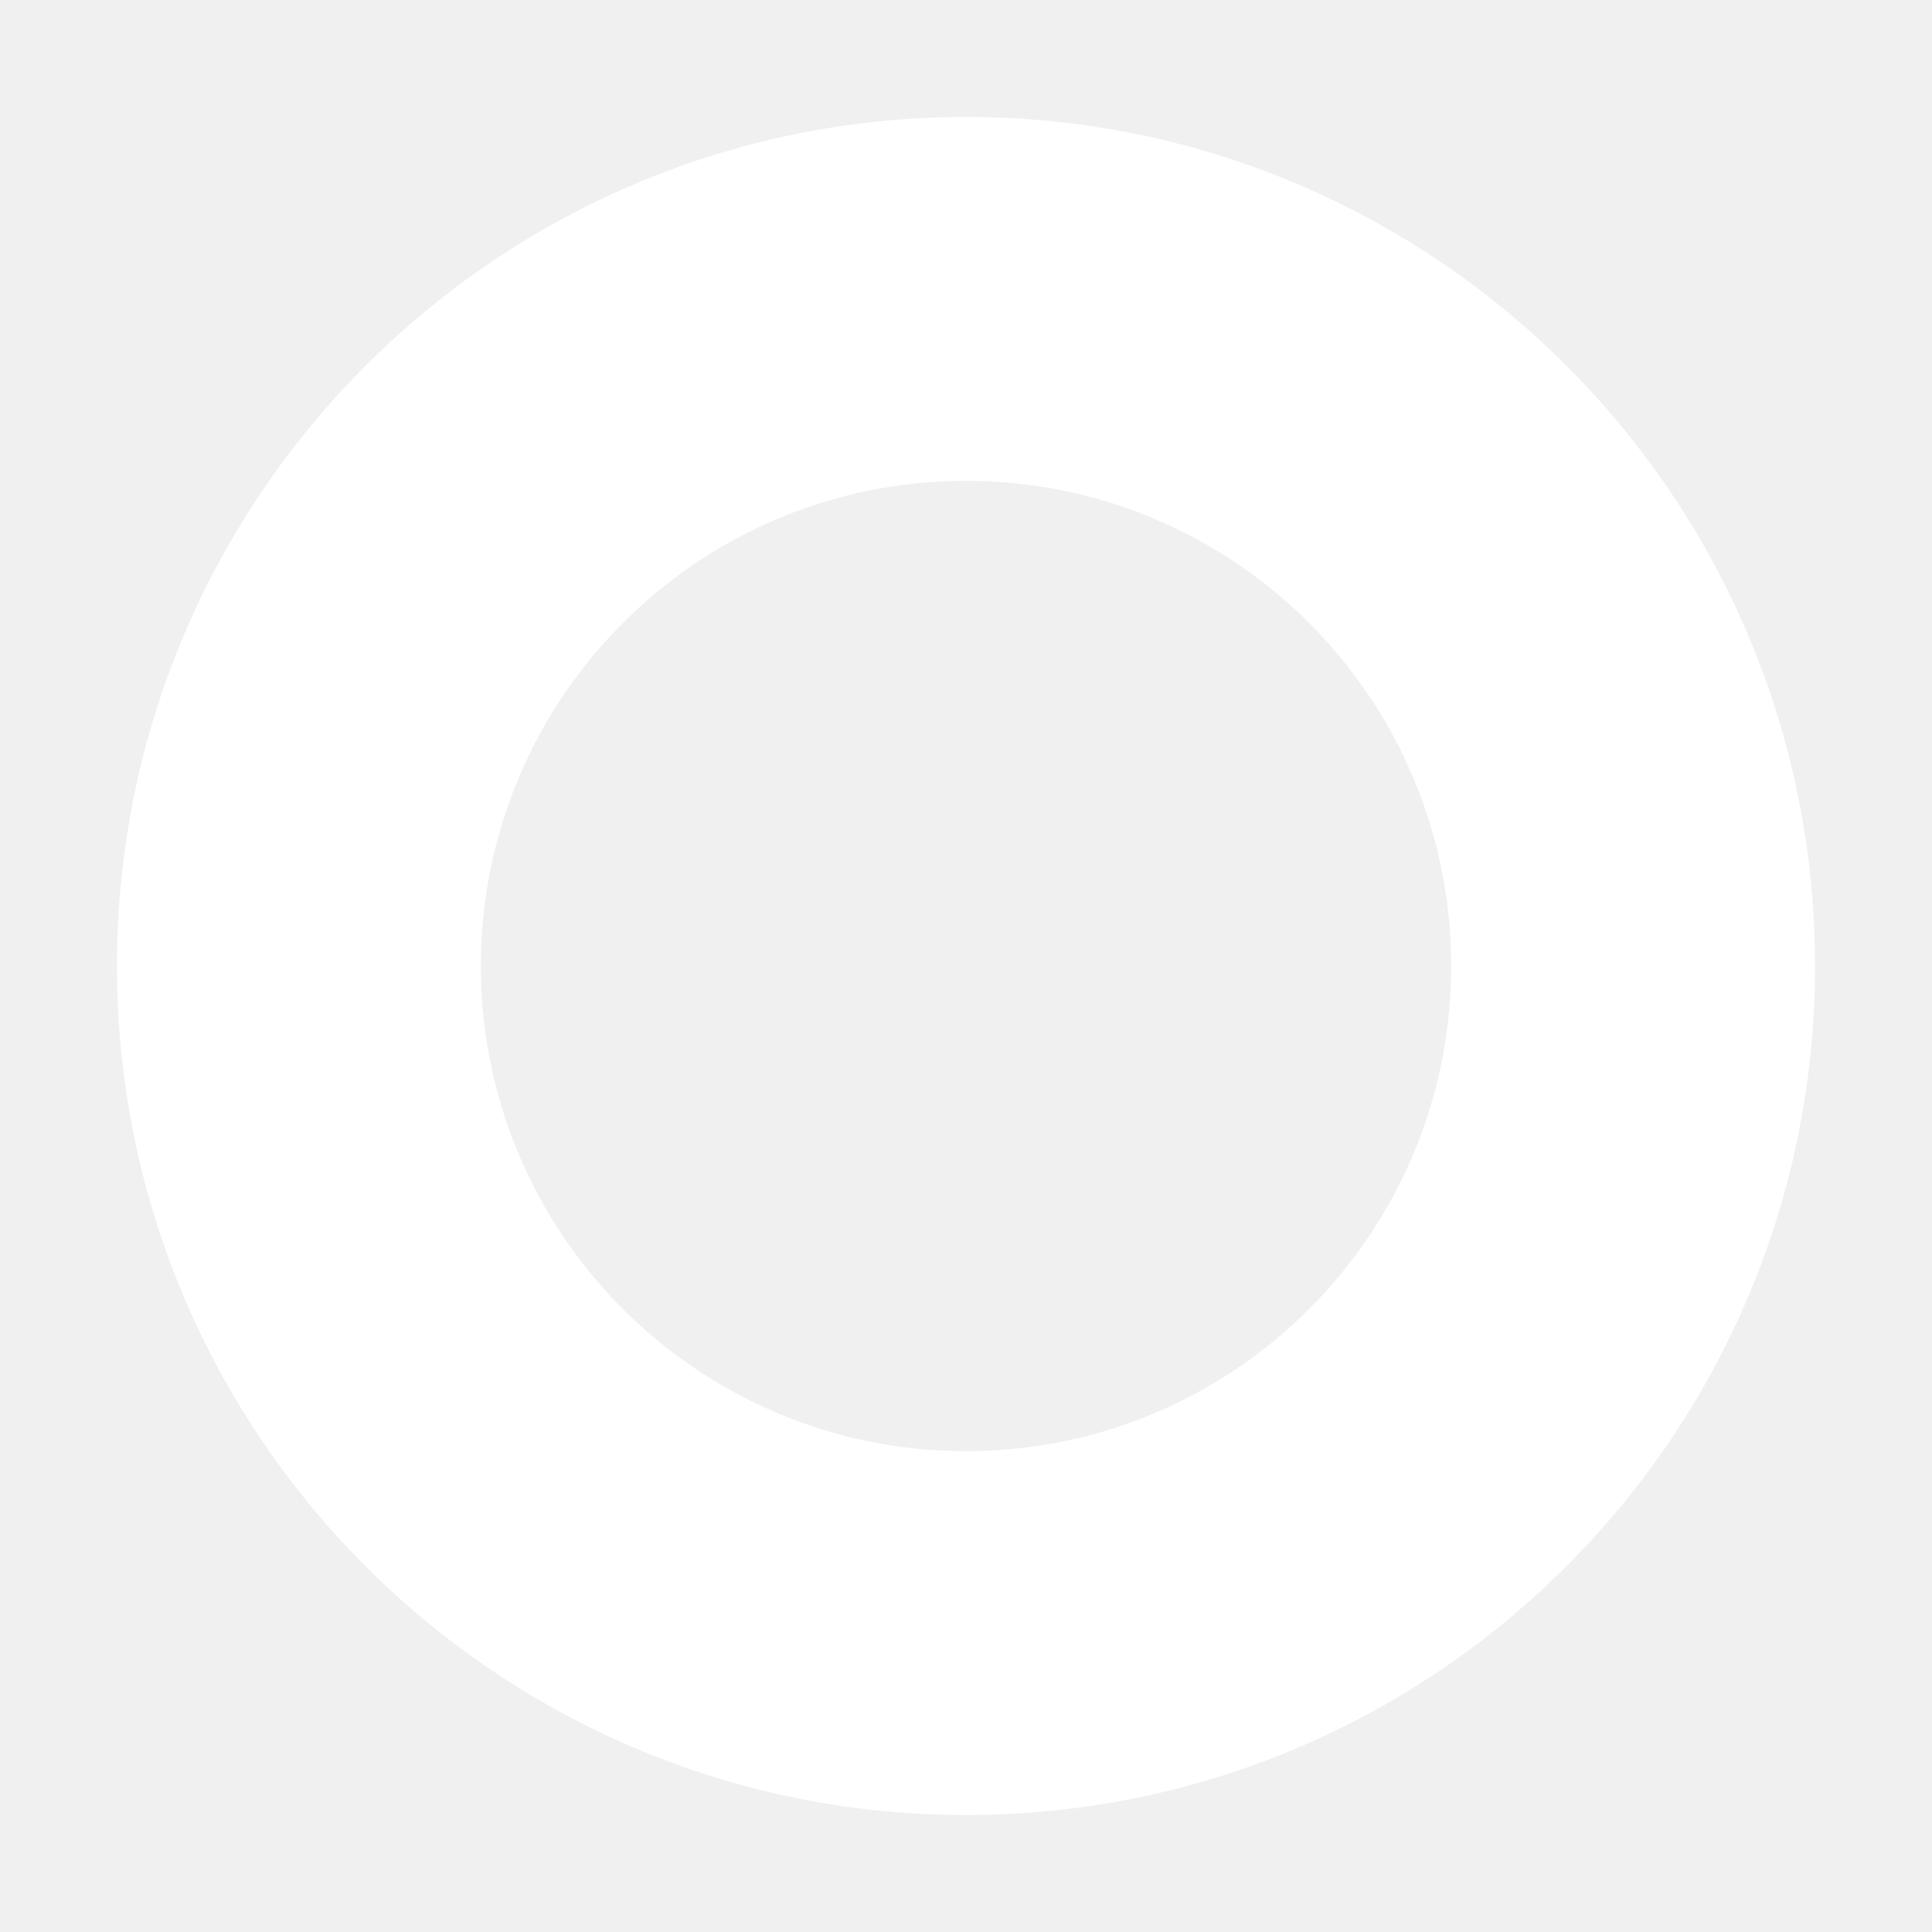
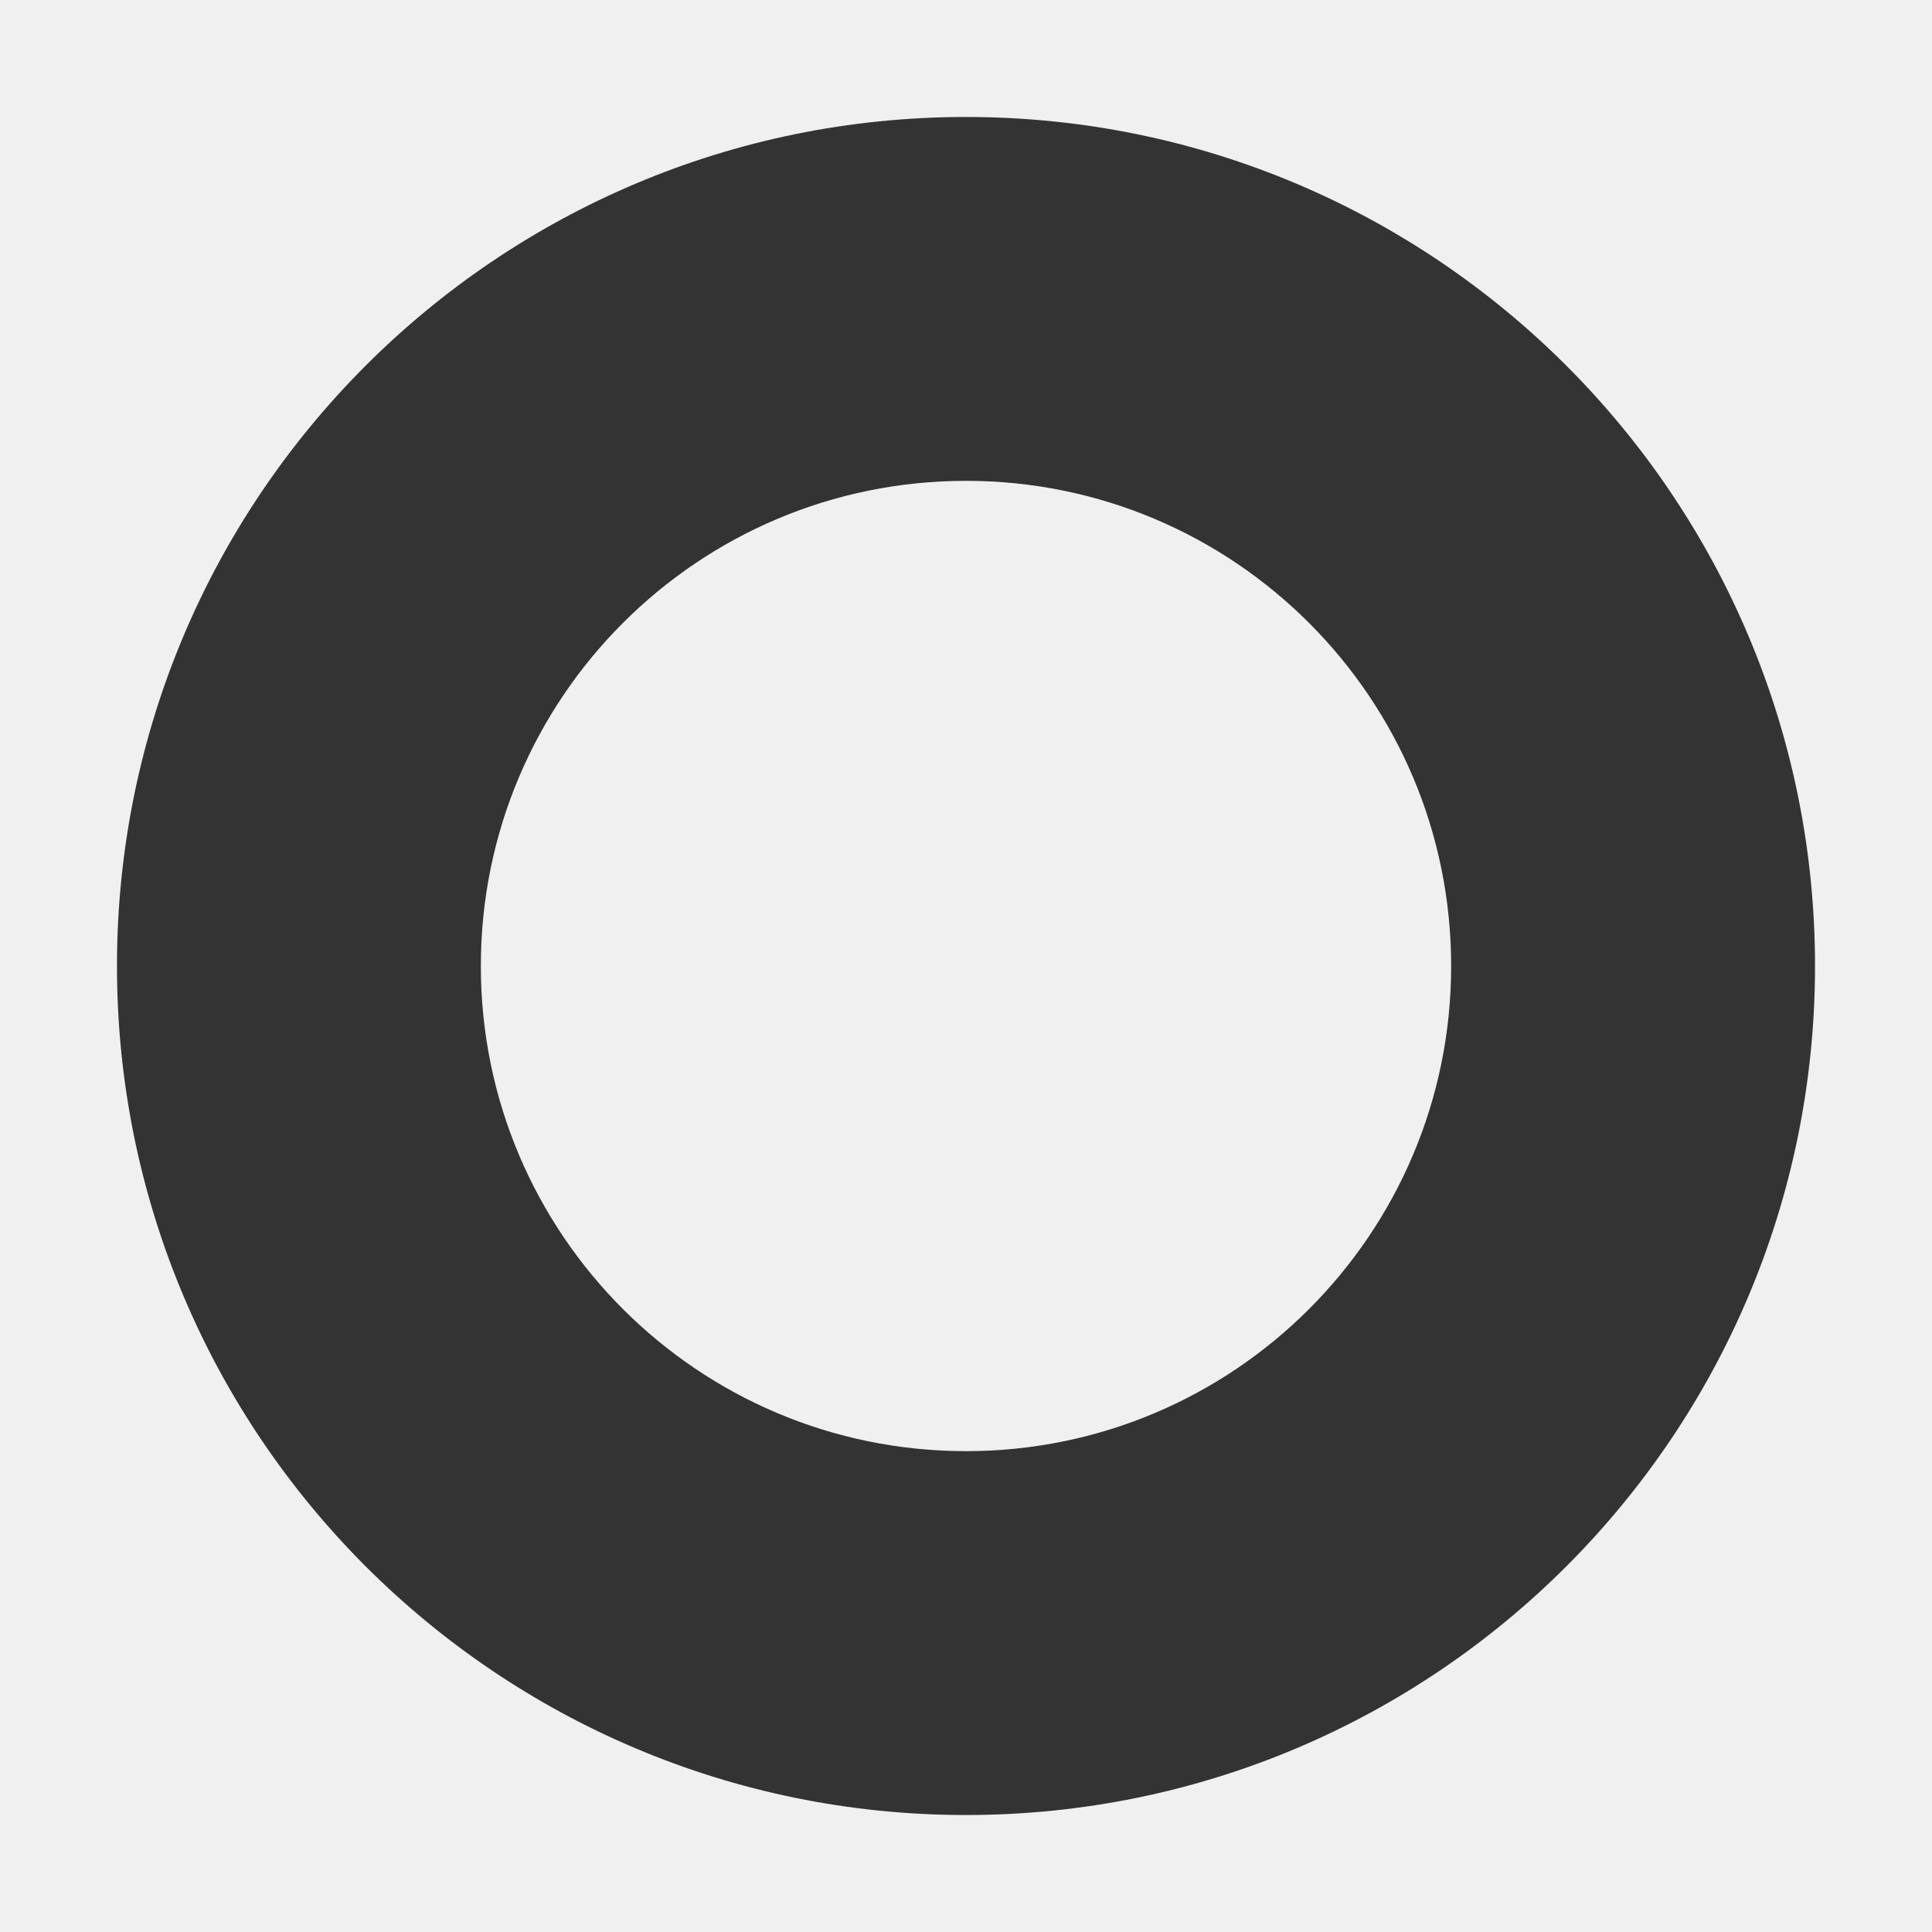
<svg xmlns="http://www.w3.org/2000/svg" width="512" height="512" viewBox="0 0 512 512" fill="none">
-   <path fill-rule="evenodd" clip-rule="evenodd" d="M481 256C481 380.264 380.264 481 256 481C131.736 481 31 380.264 31 256C31 131.736 131.736 31 256 31C380.264 31 481 131.736 481 256ZM384.571 256C384.571 327.008 327.008 384.571 256 384.571C184.992 384.571 127.429 327.008 127.429 256C127.429 184.992 184.992 127.429 256 127.429C327.008 127.429 384.571 184.992 384.571 256Z" fill="white" />
+   <path fill-rule="evenodd" clip-rule="evenodd" d="M481 256C481 380.264 380.264 481 256 481C131.736 481 31 380.264 31 256C31 131.736 131.736 31 256 31C380.264 31 481 131.736 481 256ZM384.571 256C384.571 327.008 327.008 384.571 256 384.571C184.992 384.571 127.429 327.008 127.429 256C127.429 184.992 184.992 127.429 256 127.429C327.008 127.429 384.571 184.992 384.571 256Z" fill="#333" />
</svg>
